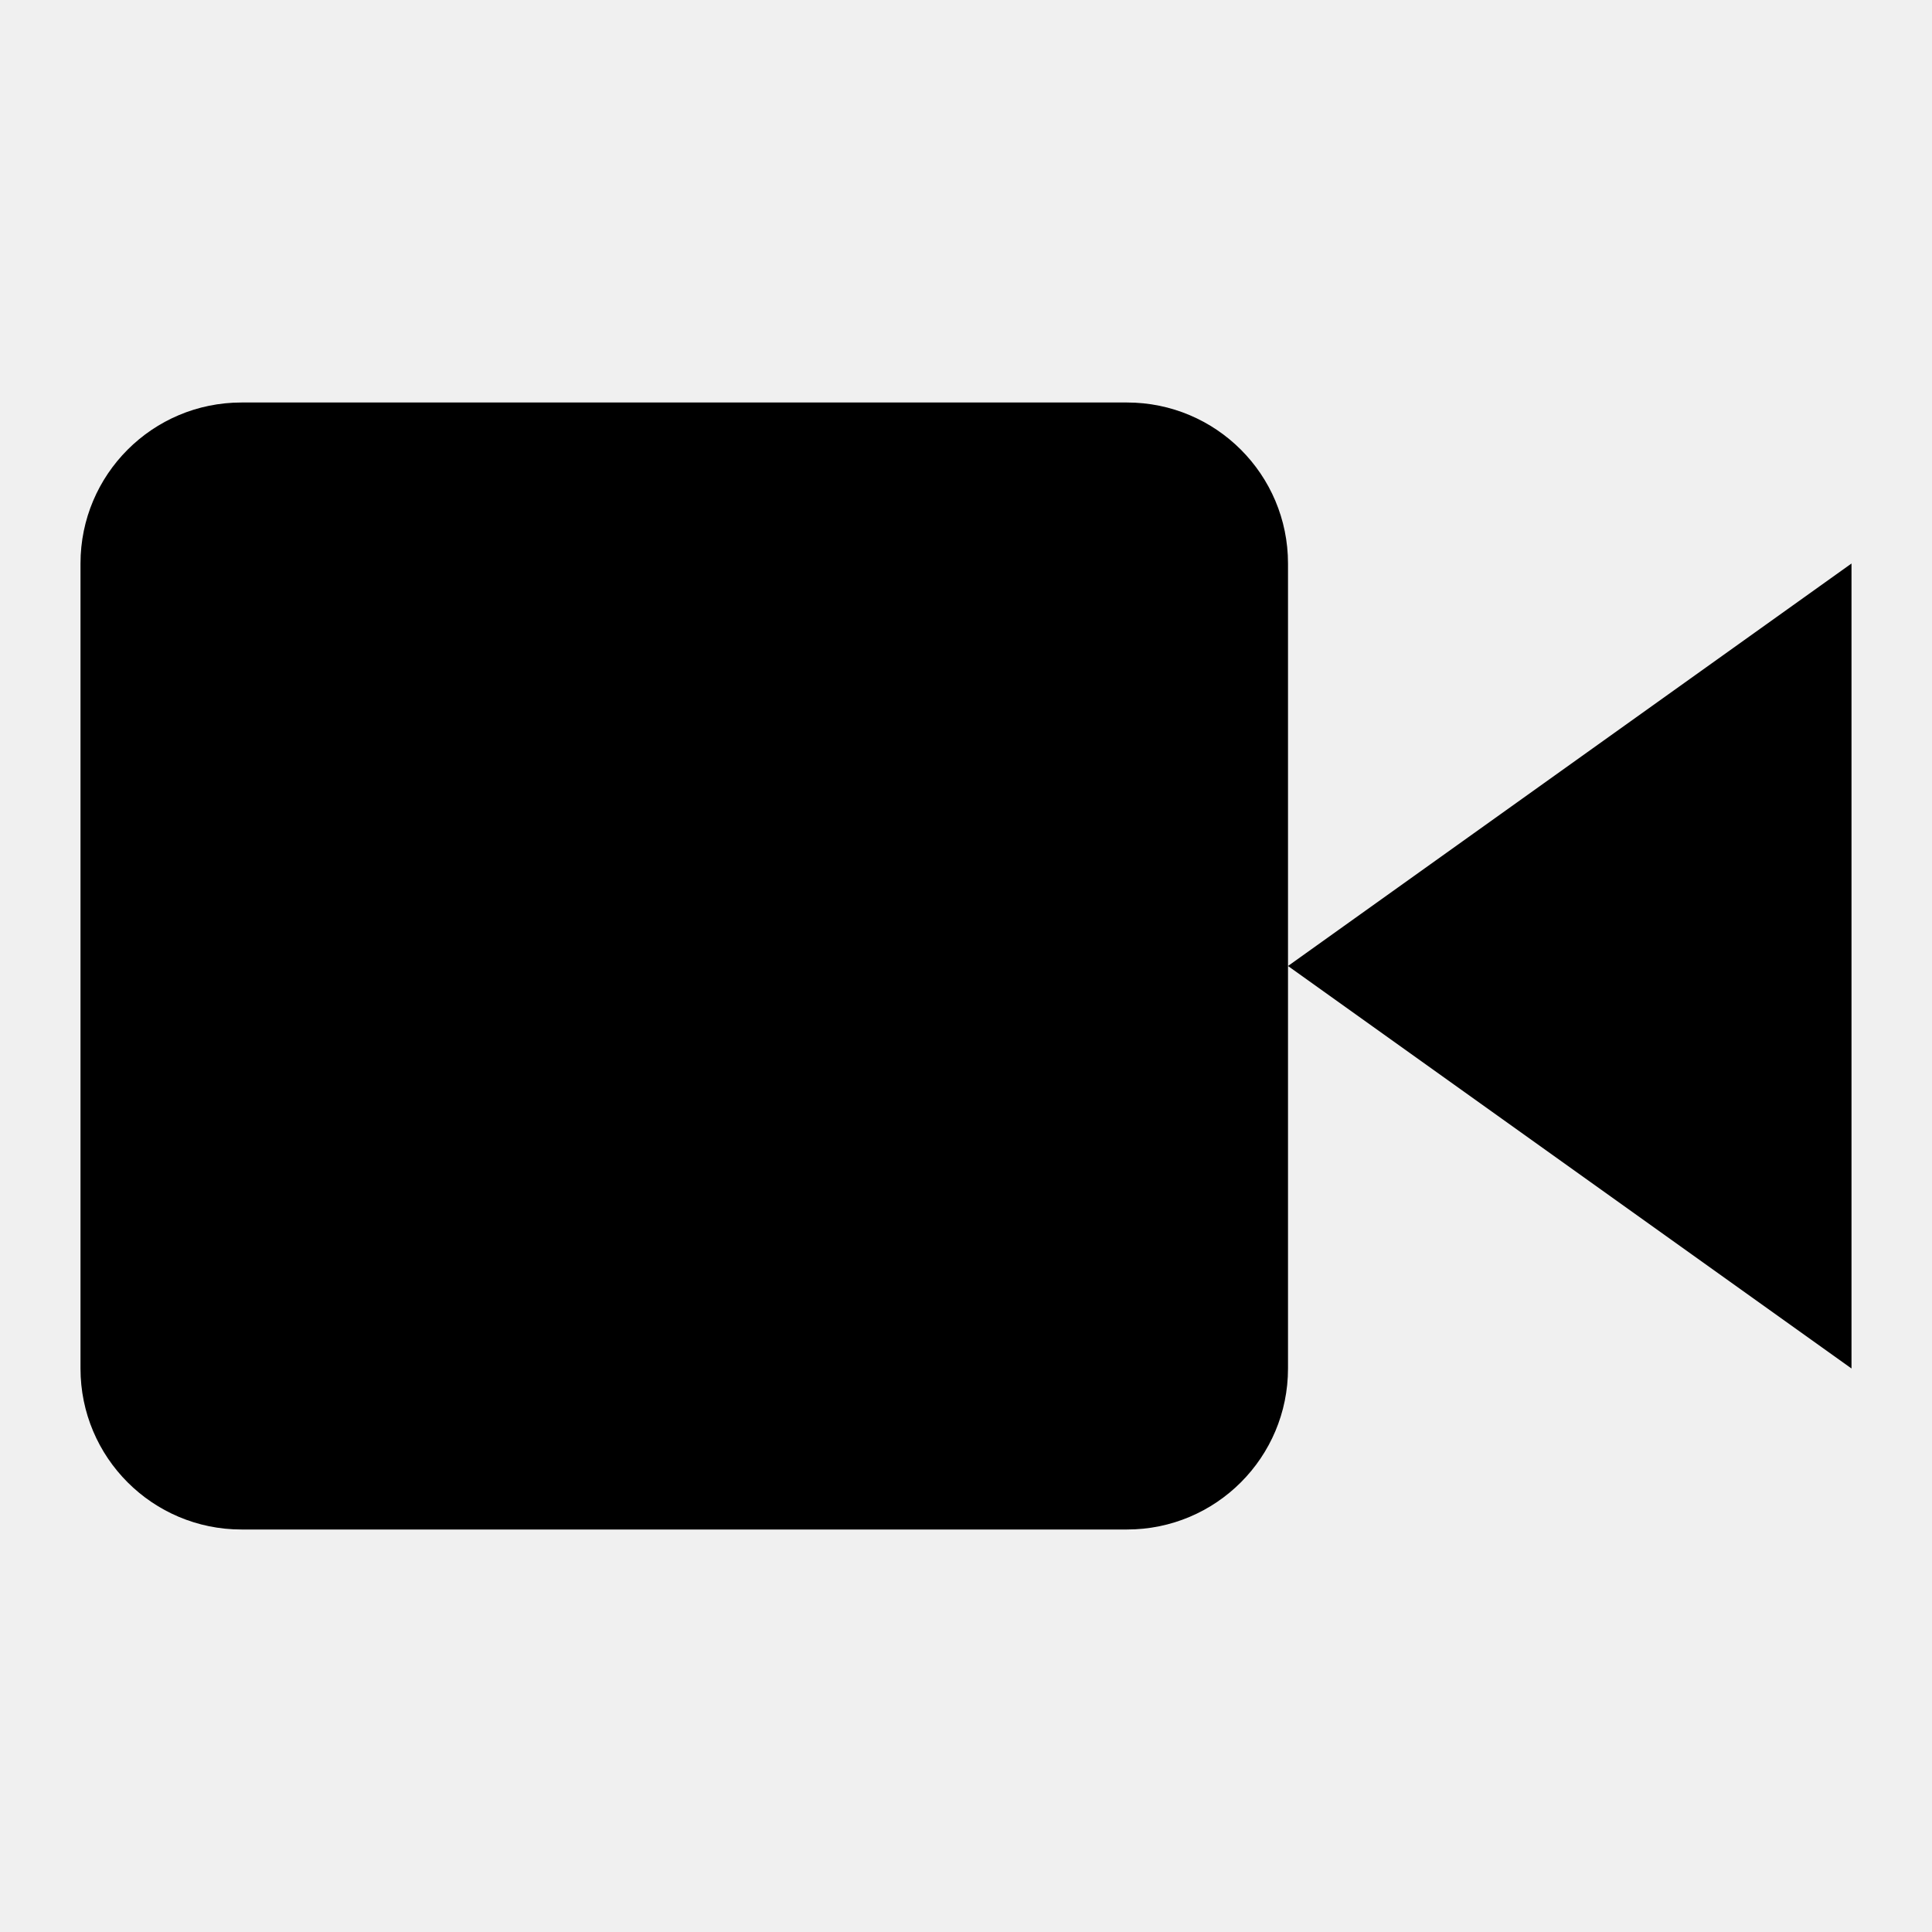
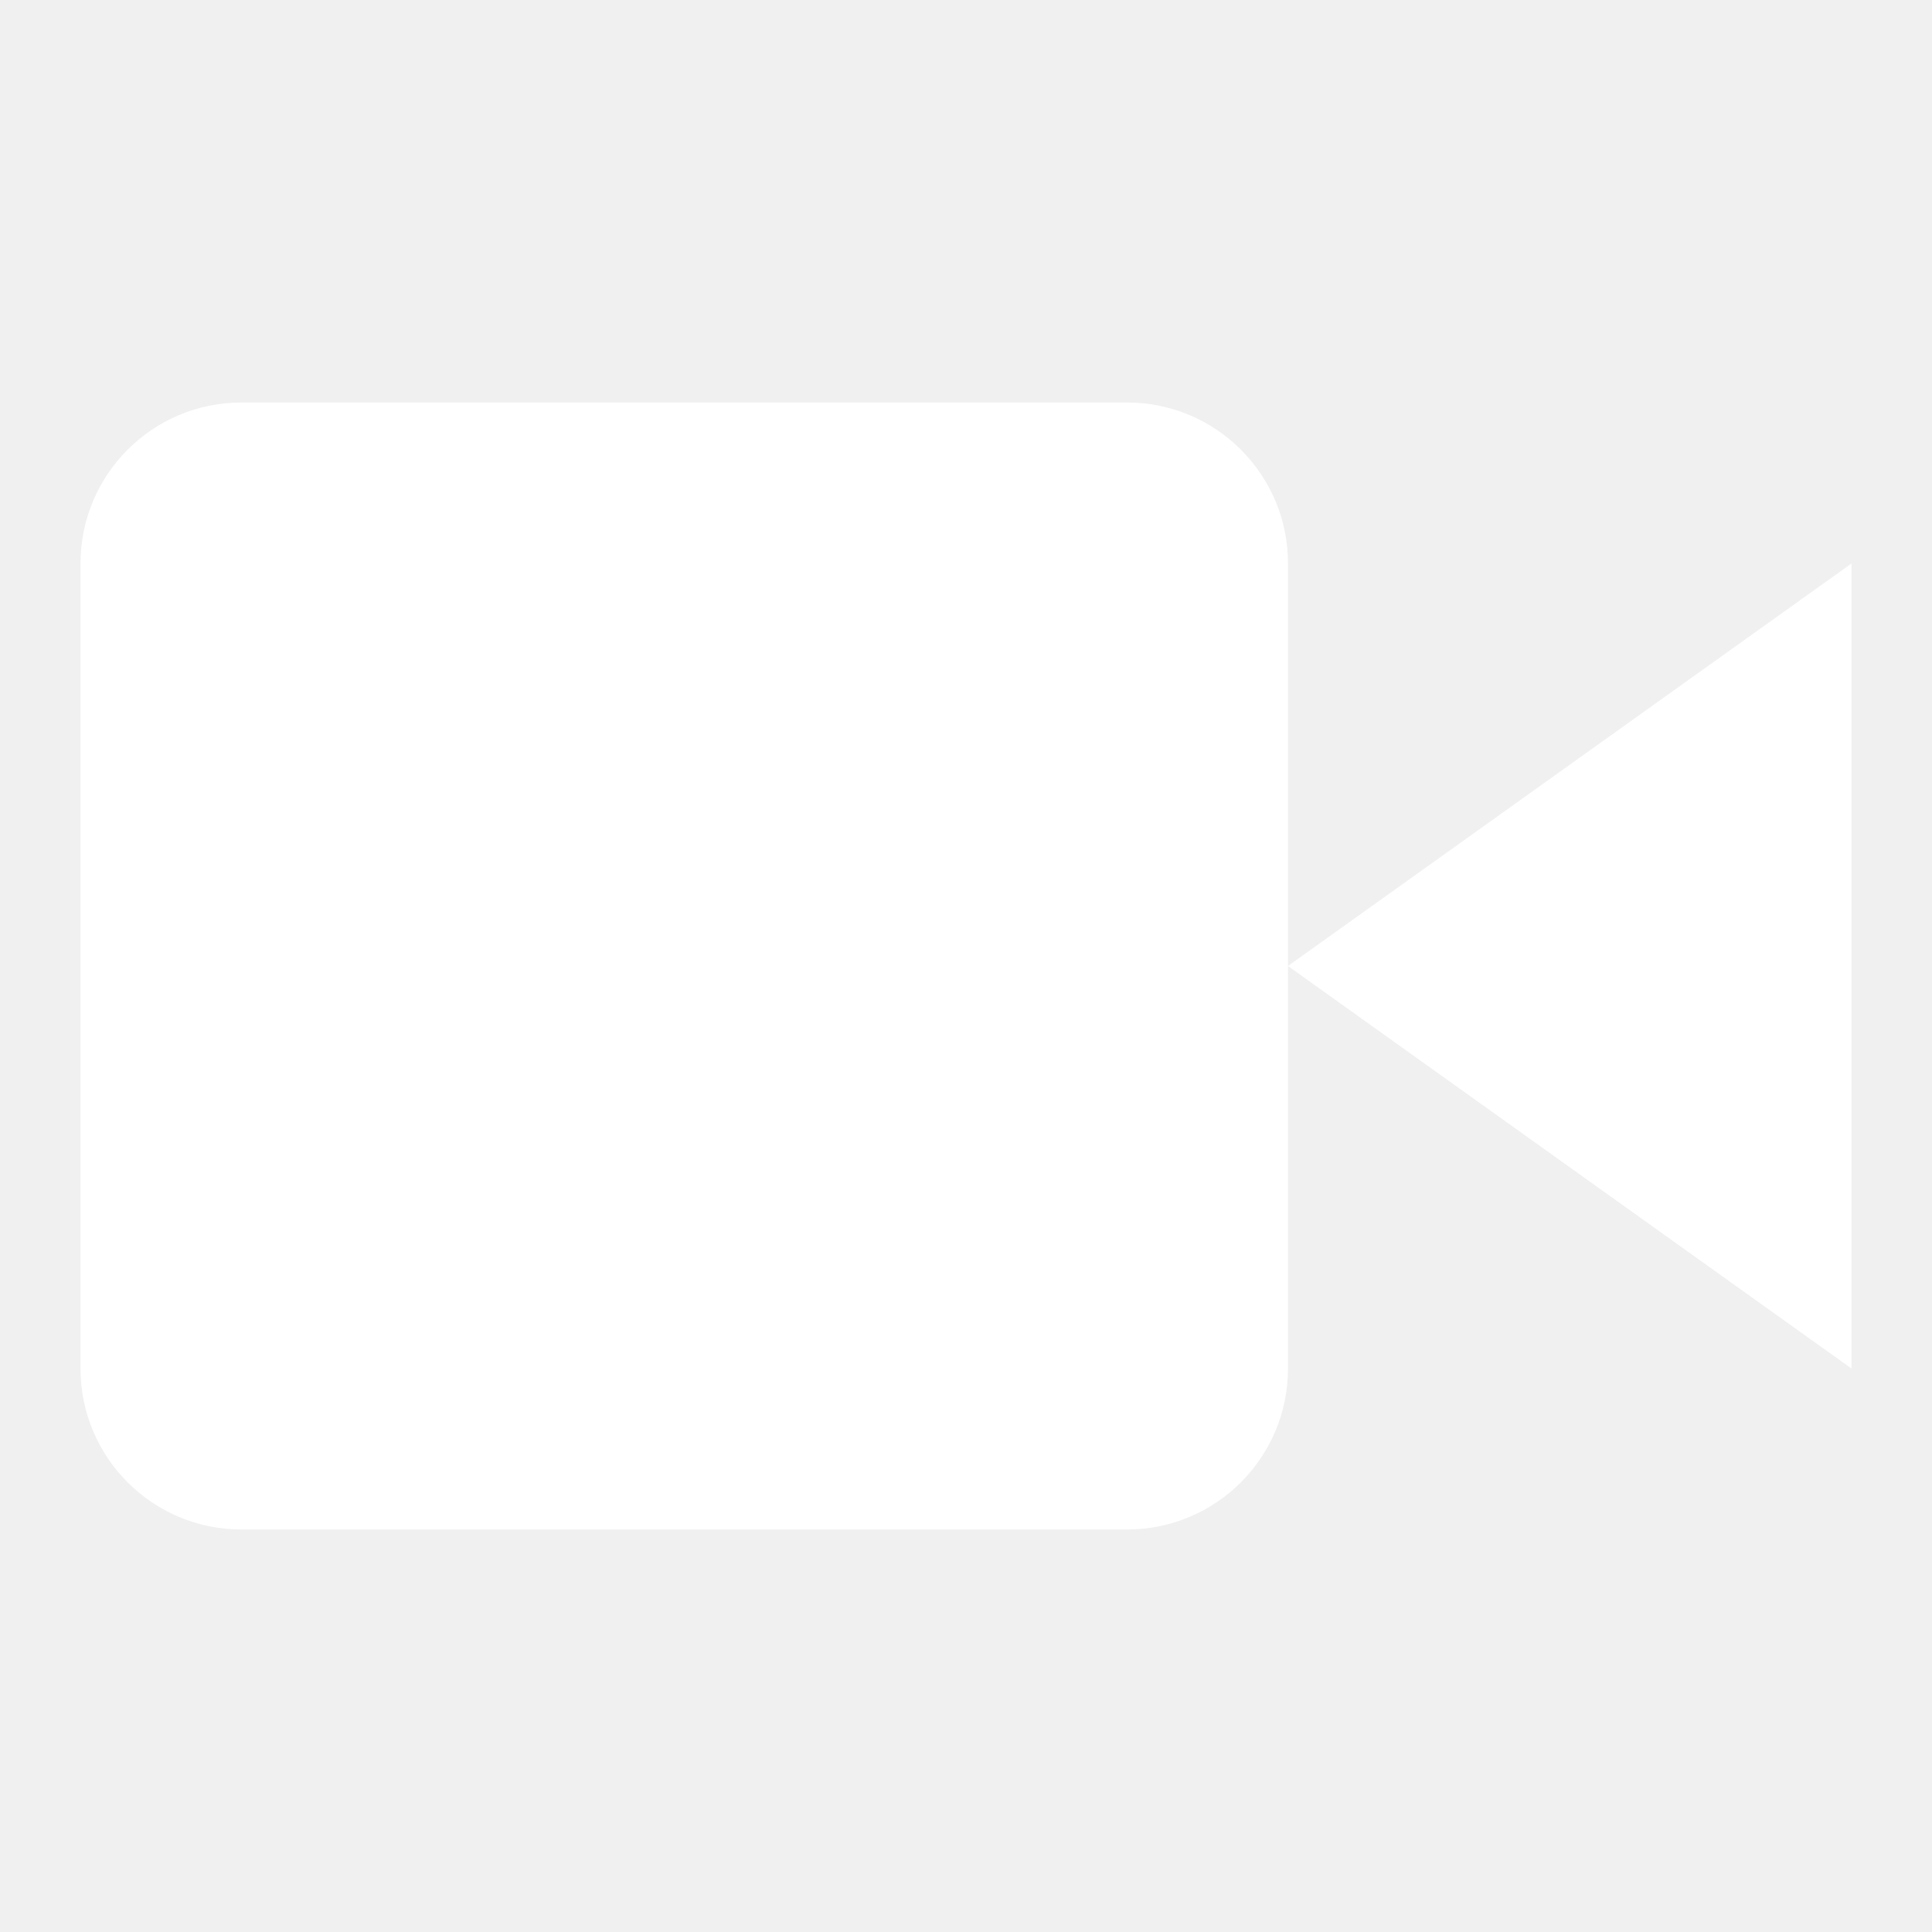
<svg xmlns="http://www.w3.org/2000/svg" width="24" height="24" viewBox="0 0 24 24" fill="none">
-   <path fill-rule="evenodd" clip-rule="evenodd" d="M3 5H14C15.105 5 16 5.895 16 7V12V17C16 18.105 15.105 19 14 19H3C1.895 19 1 18.105 1 17V7C1 5.895 1.895 5 3 5ZM16 12L23 17V7L16 12Z" fill="black" />
+   <path fill-rule="evenodd" clip-rule="evenodd" d="M3 5H14C15.105 5 16 5.895 16 7V12V17C16 18.105 15.105 19 14 19H3C1.895 19 1 18.105 1 17V7C1 5.895 1.895 5 3 5ZM16 12L23 17V7L16 12Z" fill="white" />
</svg>
